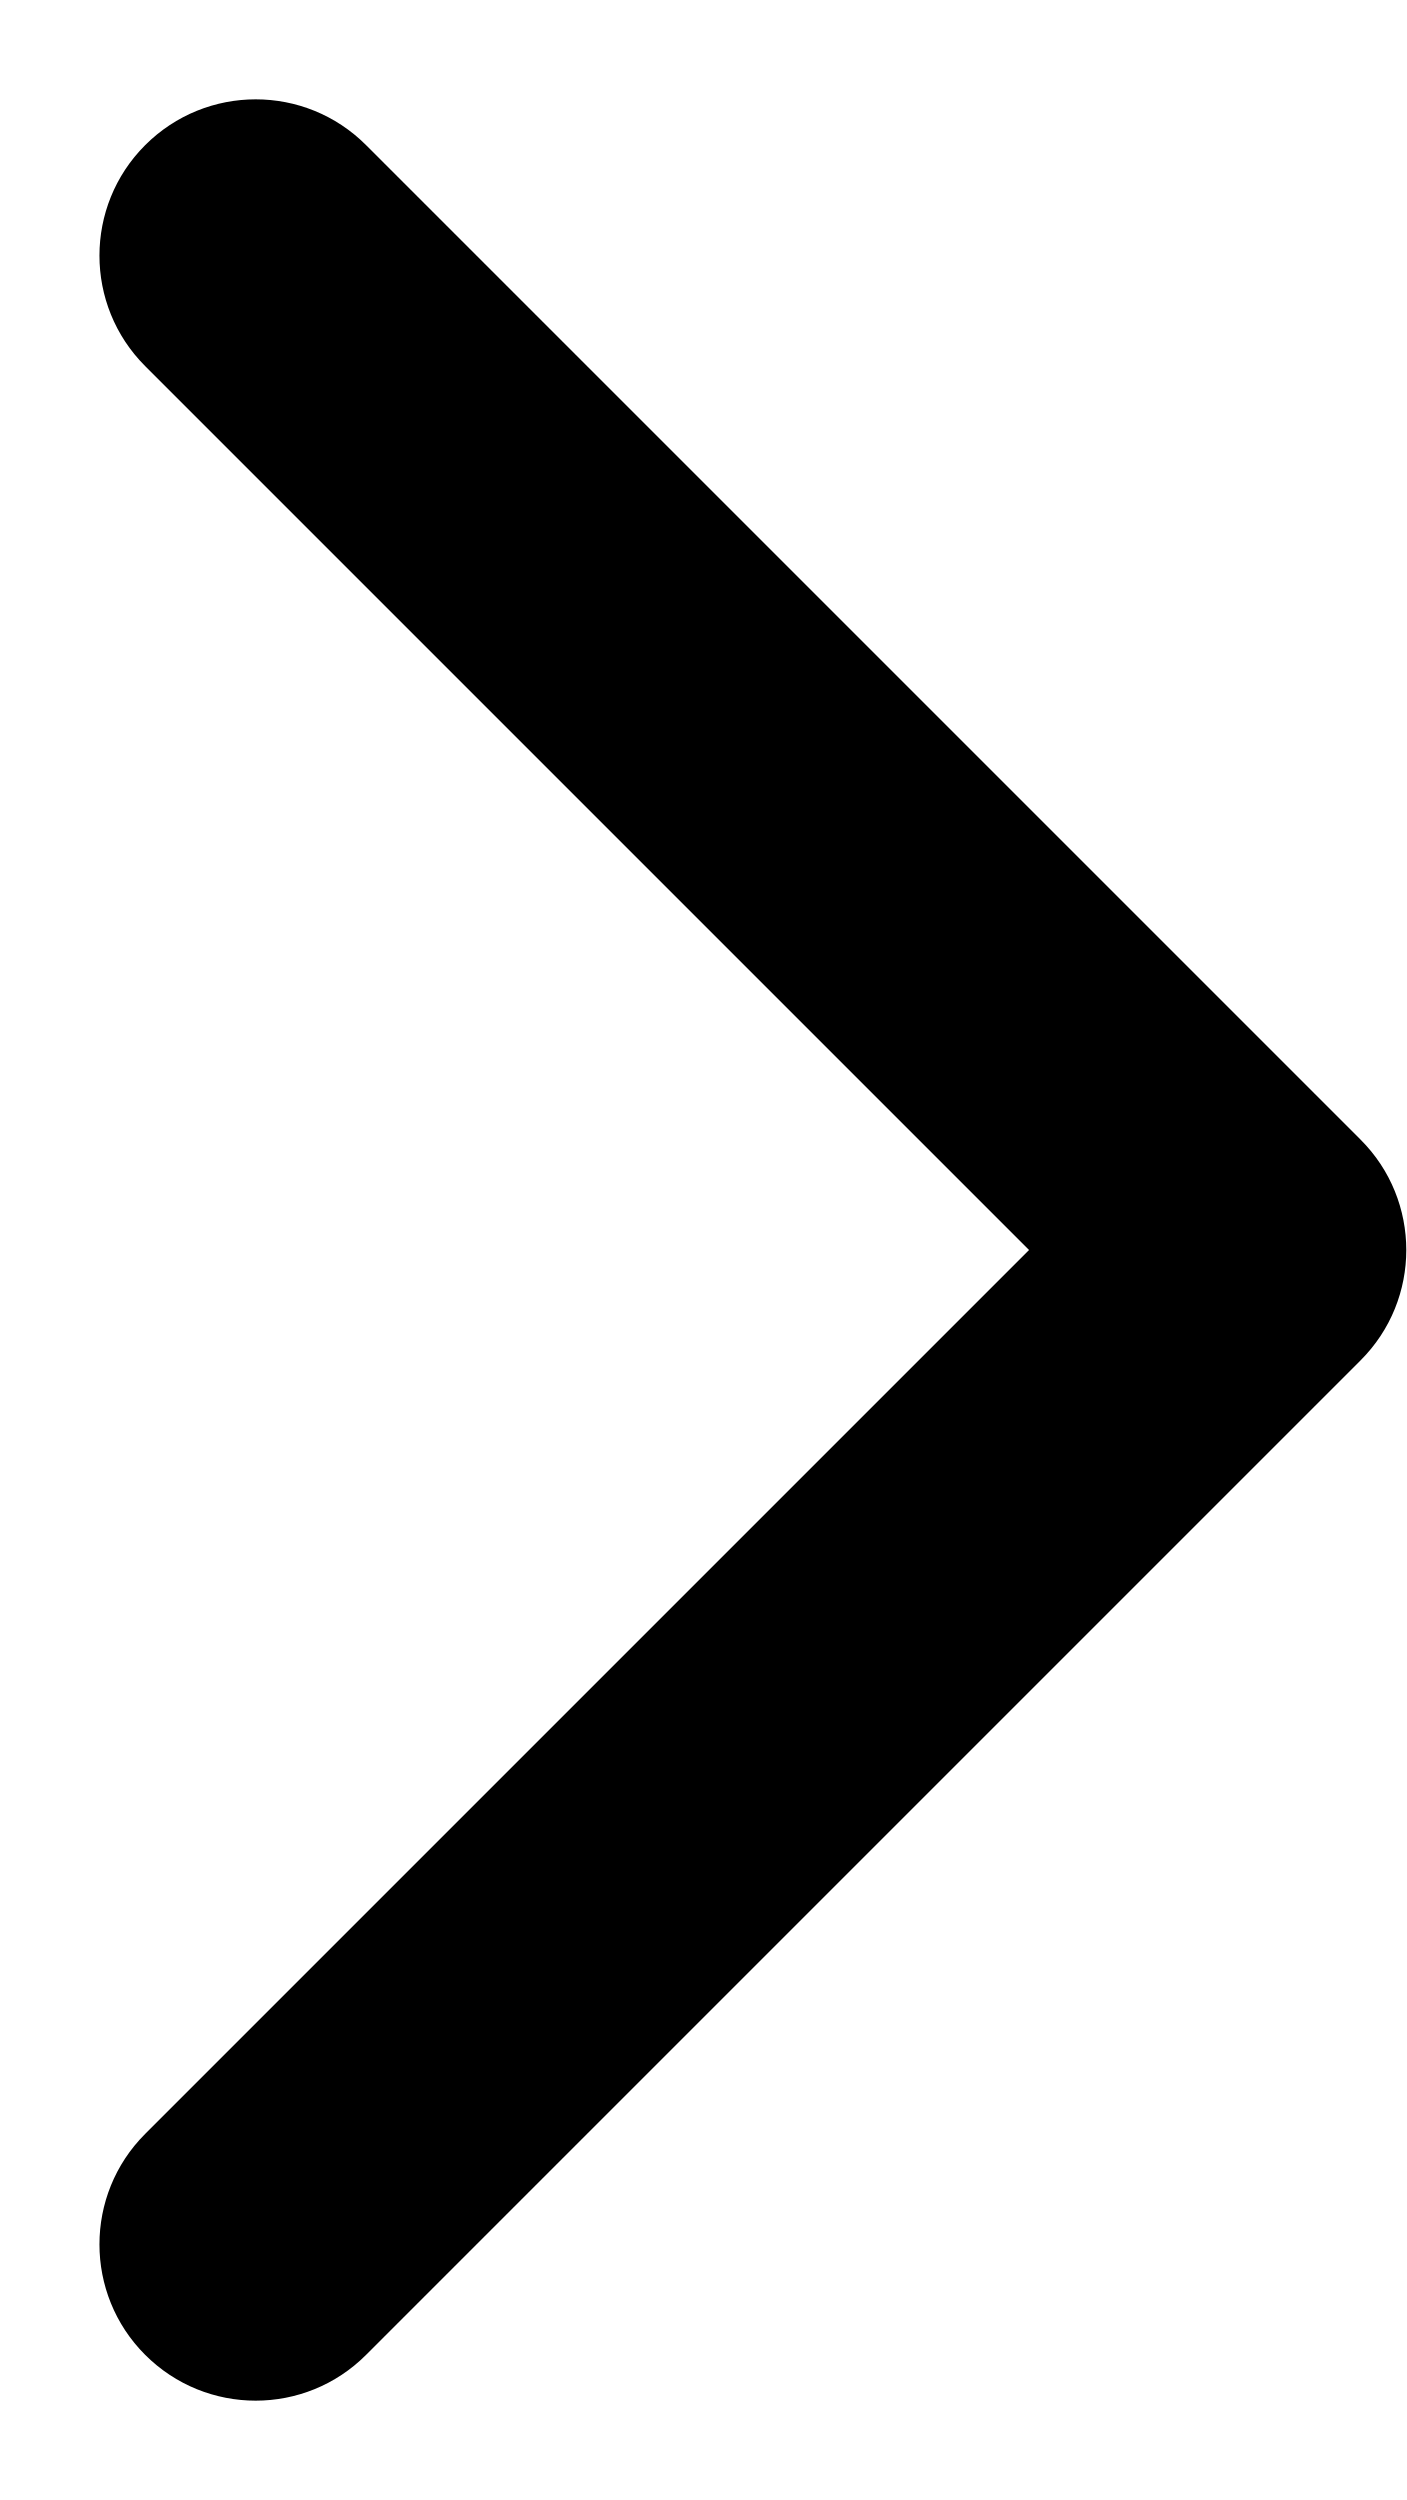
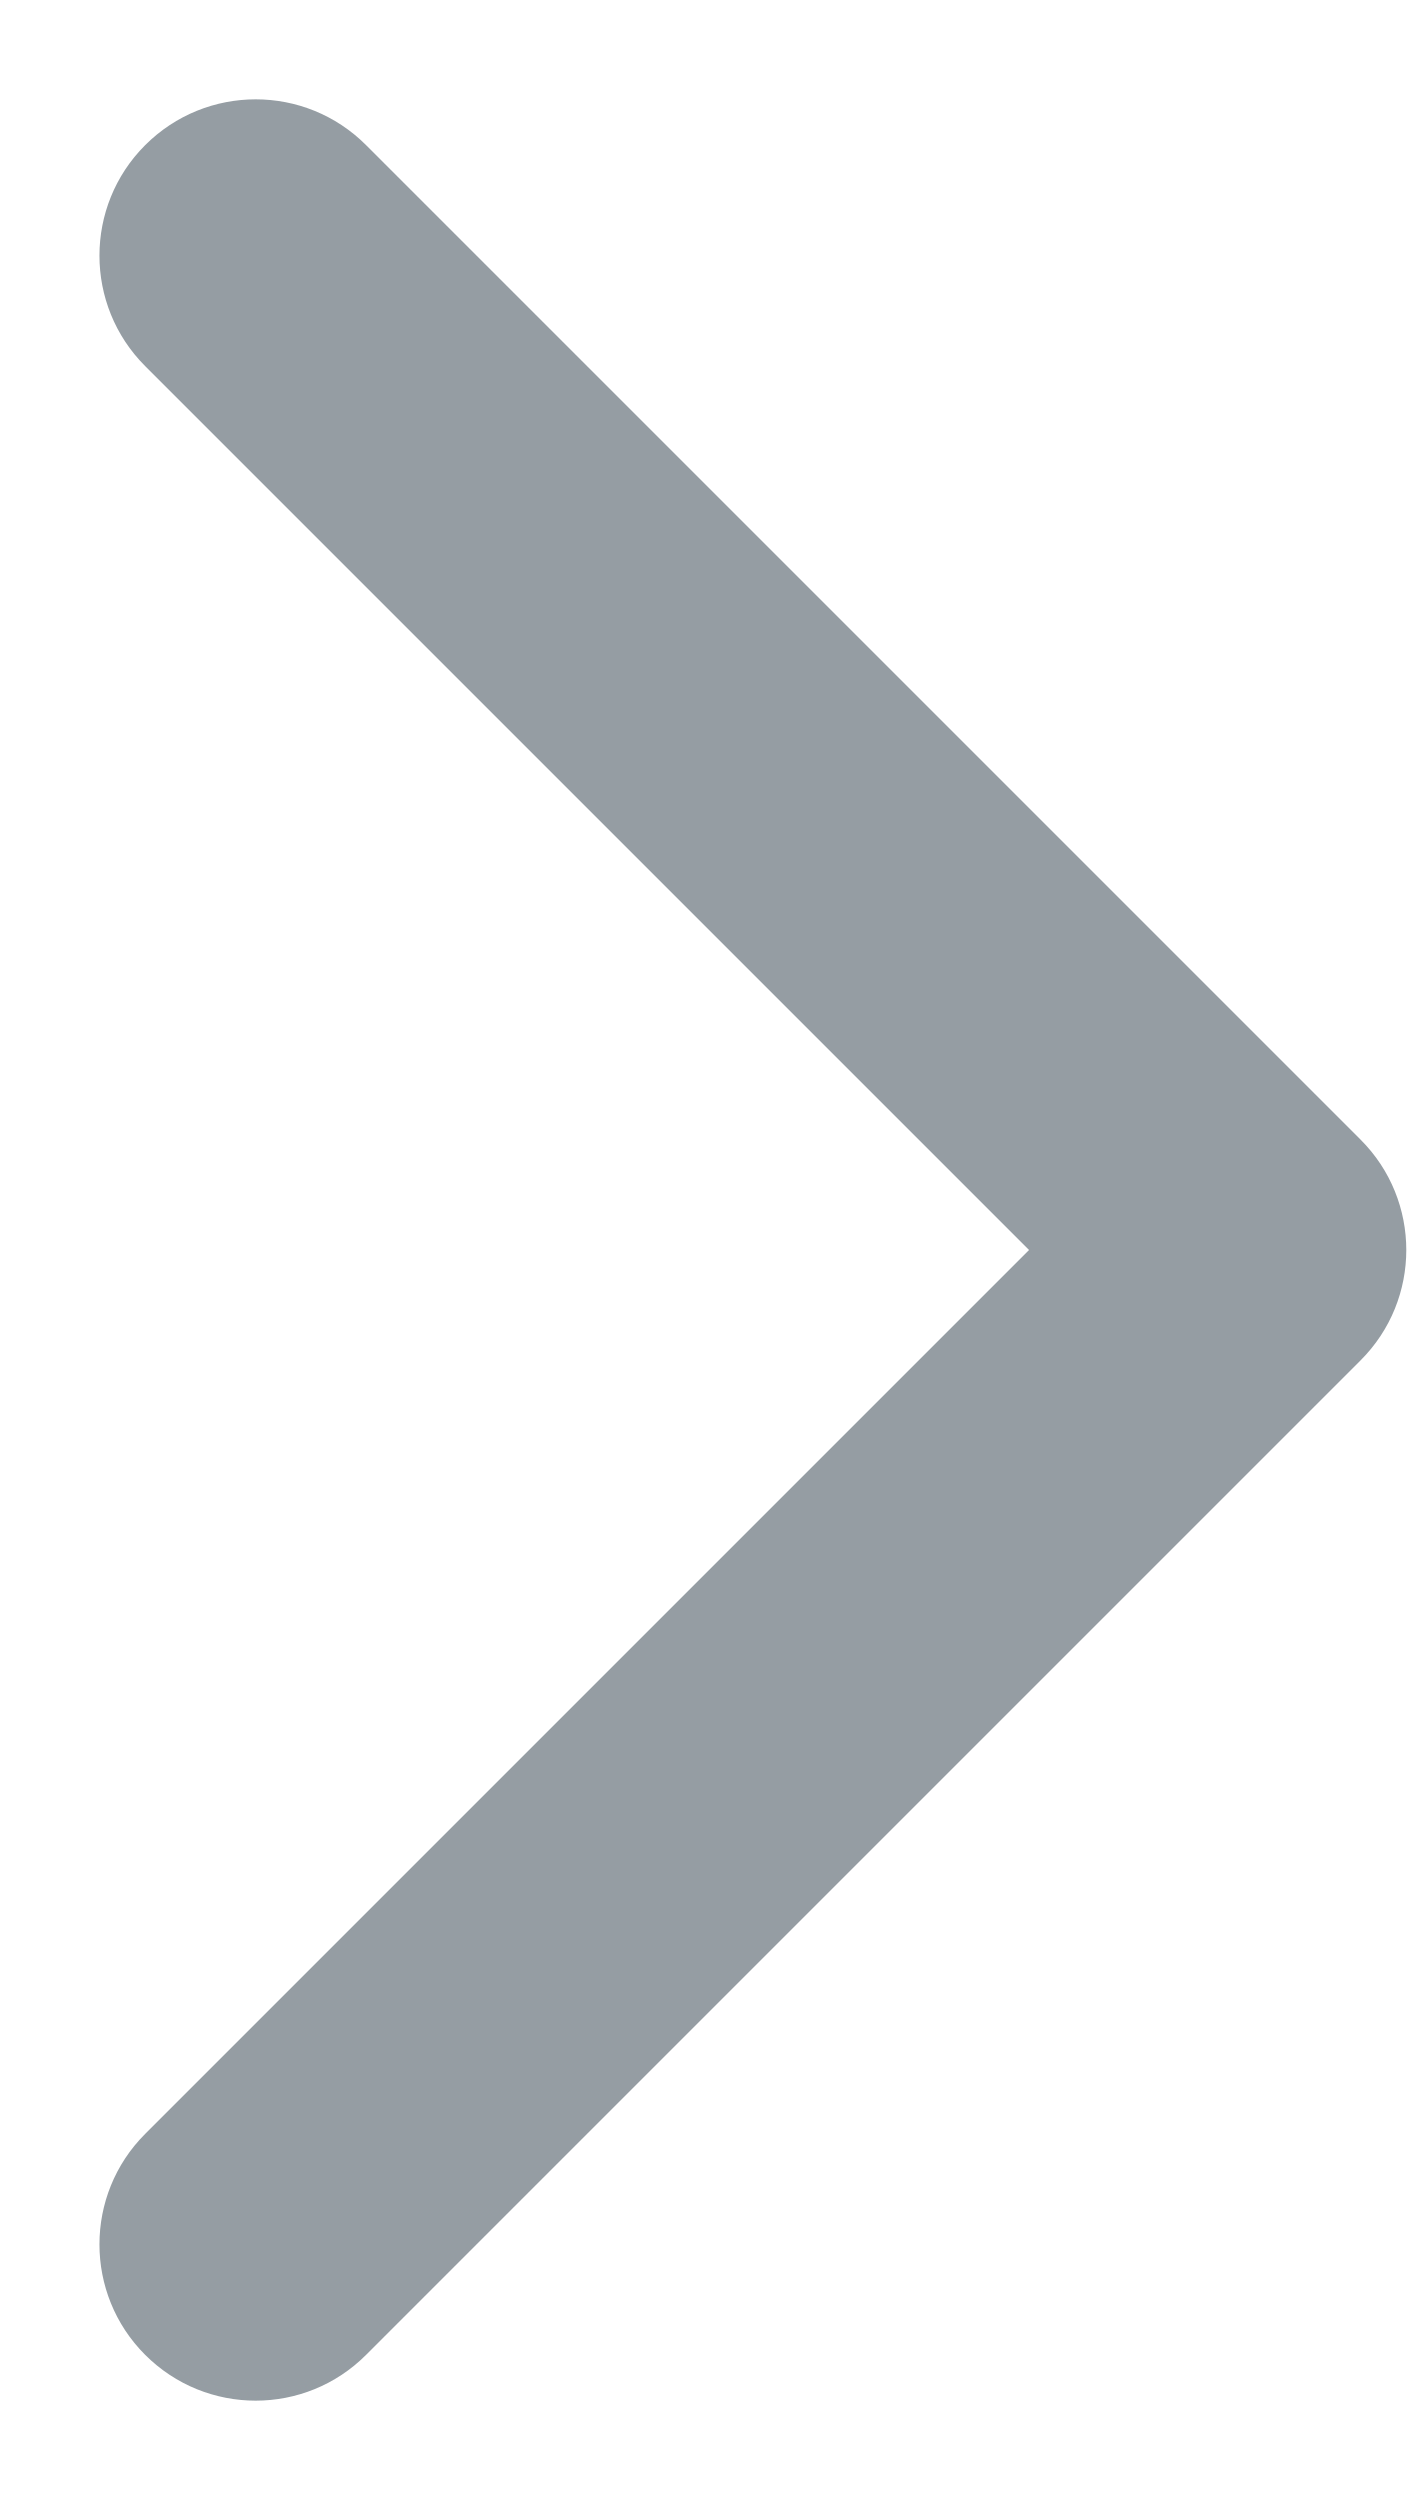
<svg xmlns="http://www.w3.org/2000/svg" width="9" height="16" viewBox="0 0 9 16" fill="none">
-   <path id="arrr" d="M8.707 8.707C9.098 8.317 9.098 7.683 8.707 7.293L2.343 0.929C1.953 0.538 1.32 0.538 0.929 0.929C0.539 1.319 0.539 1.953 0.929 2.343L6.586 8L0.929 13.657C0.539 14.047 0.539 14.681 0.929 15.071C1.32 15.462 1.953 15.462 2.343 15.071L8.707 8.707ZM8 9H8V7H8V9Z" fill="black" />
+   <path id="arrr" d="M8.707 8.707C9.098 8.317 9.098 7.683 8.707 7.293L2.343 0.929C1.953 0.538 1.32 0.538 0.929 0.929C0.539 1.319 0.539 1.953 0.929 2.343L6.586 8L0.929 13.657C0.539 14.047 0.539 14.681 0.929 15.071C1.32 15.462 1.953 15.462 2.343 15.071L8.707 8.707ZM8 9H8V7H8V9Z" fill="#959DA3" />
</svg>
